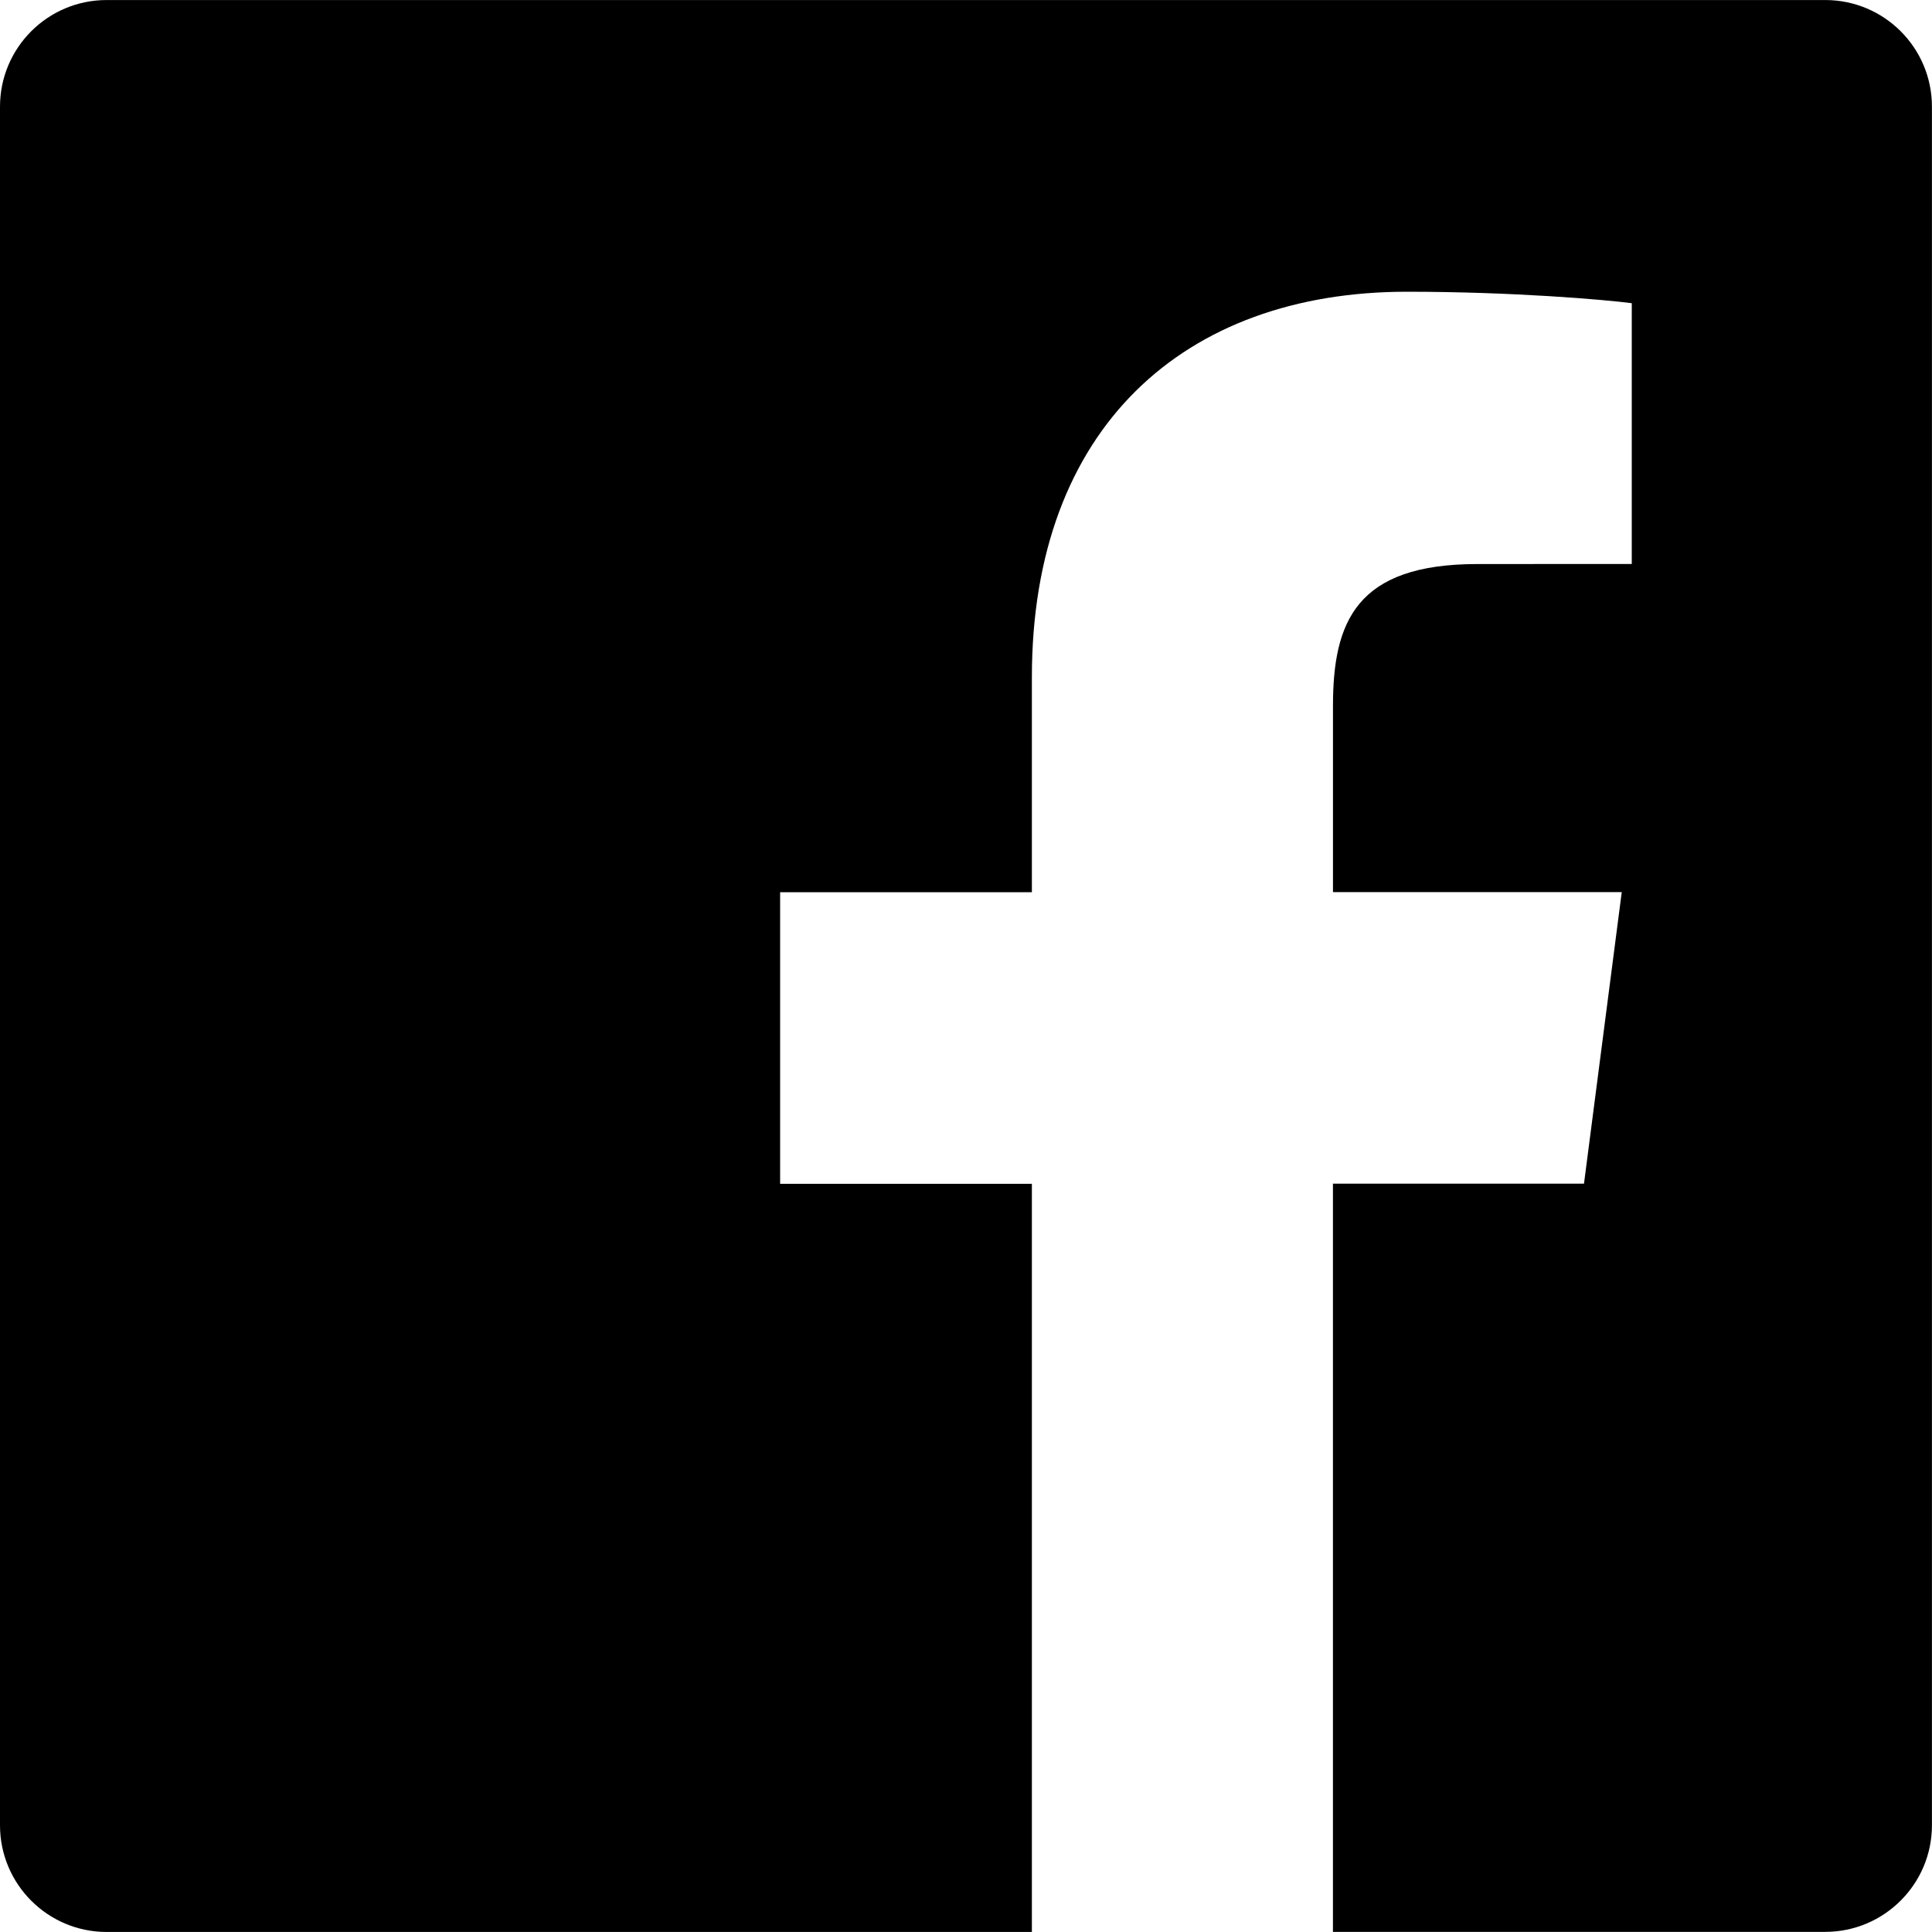
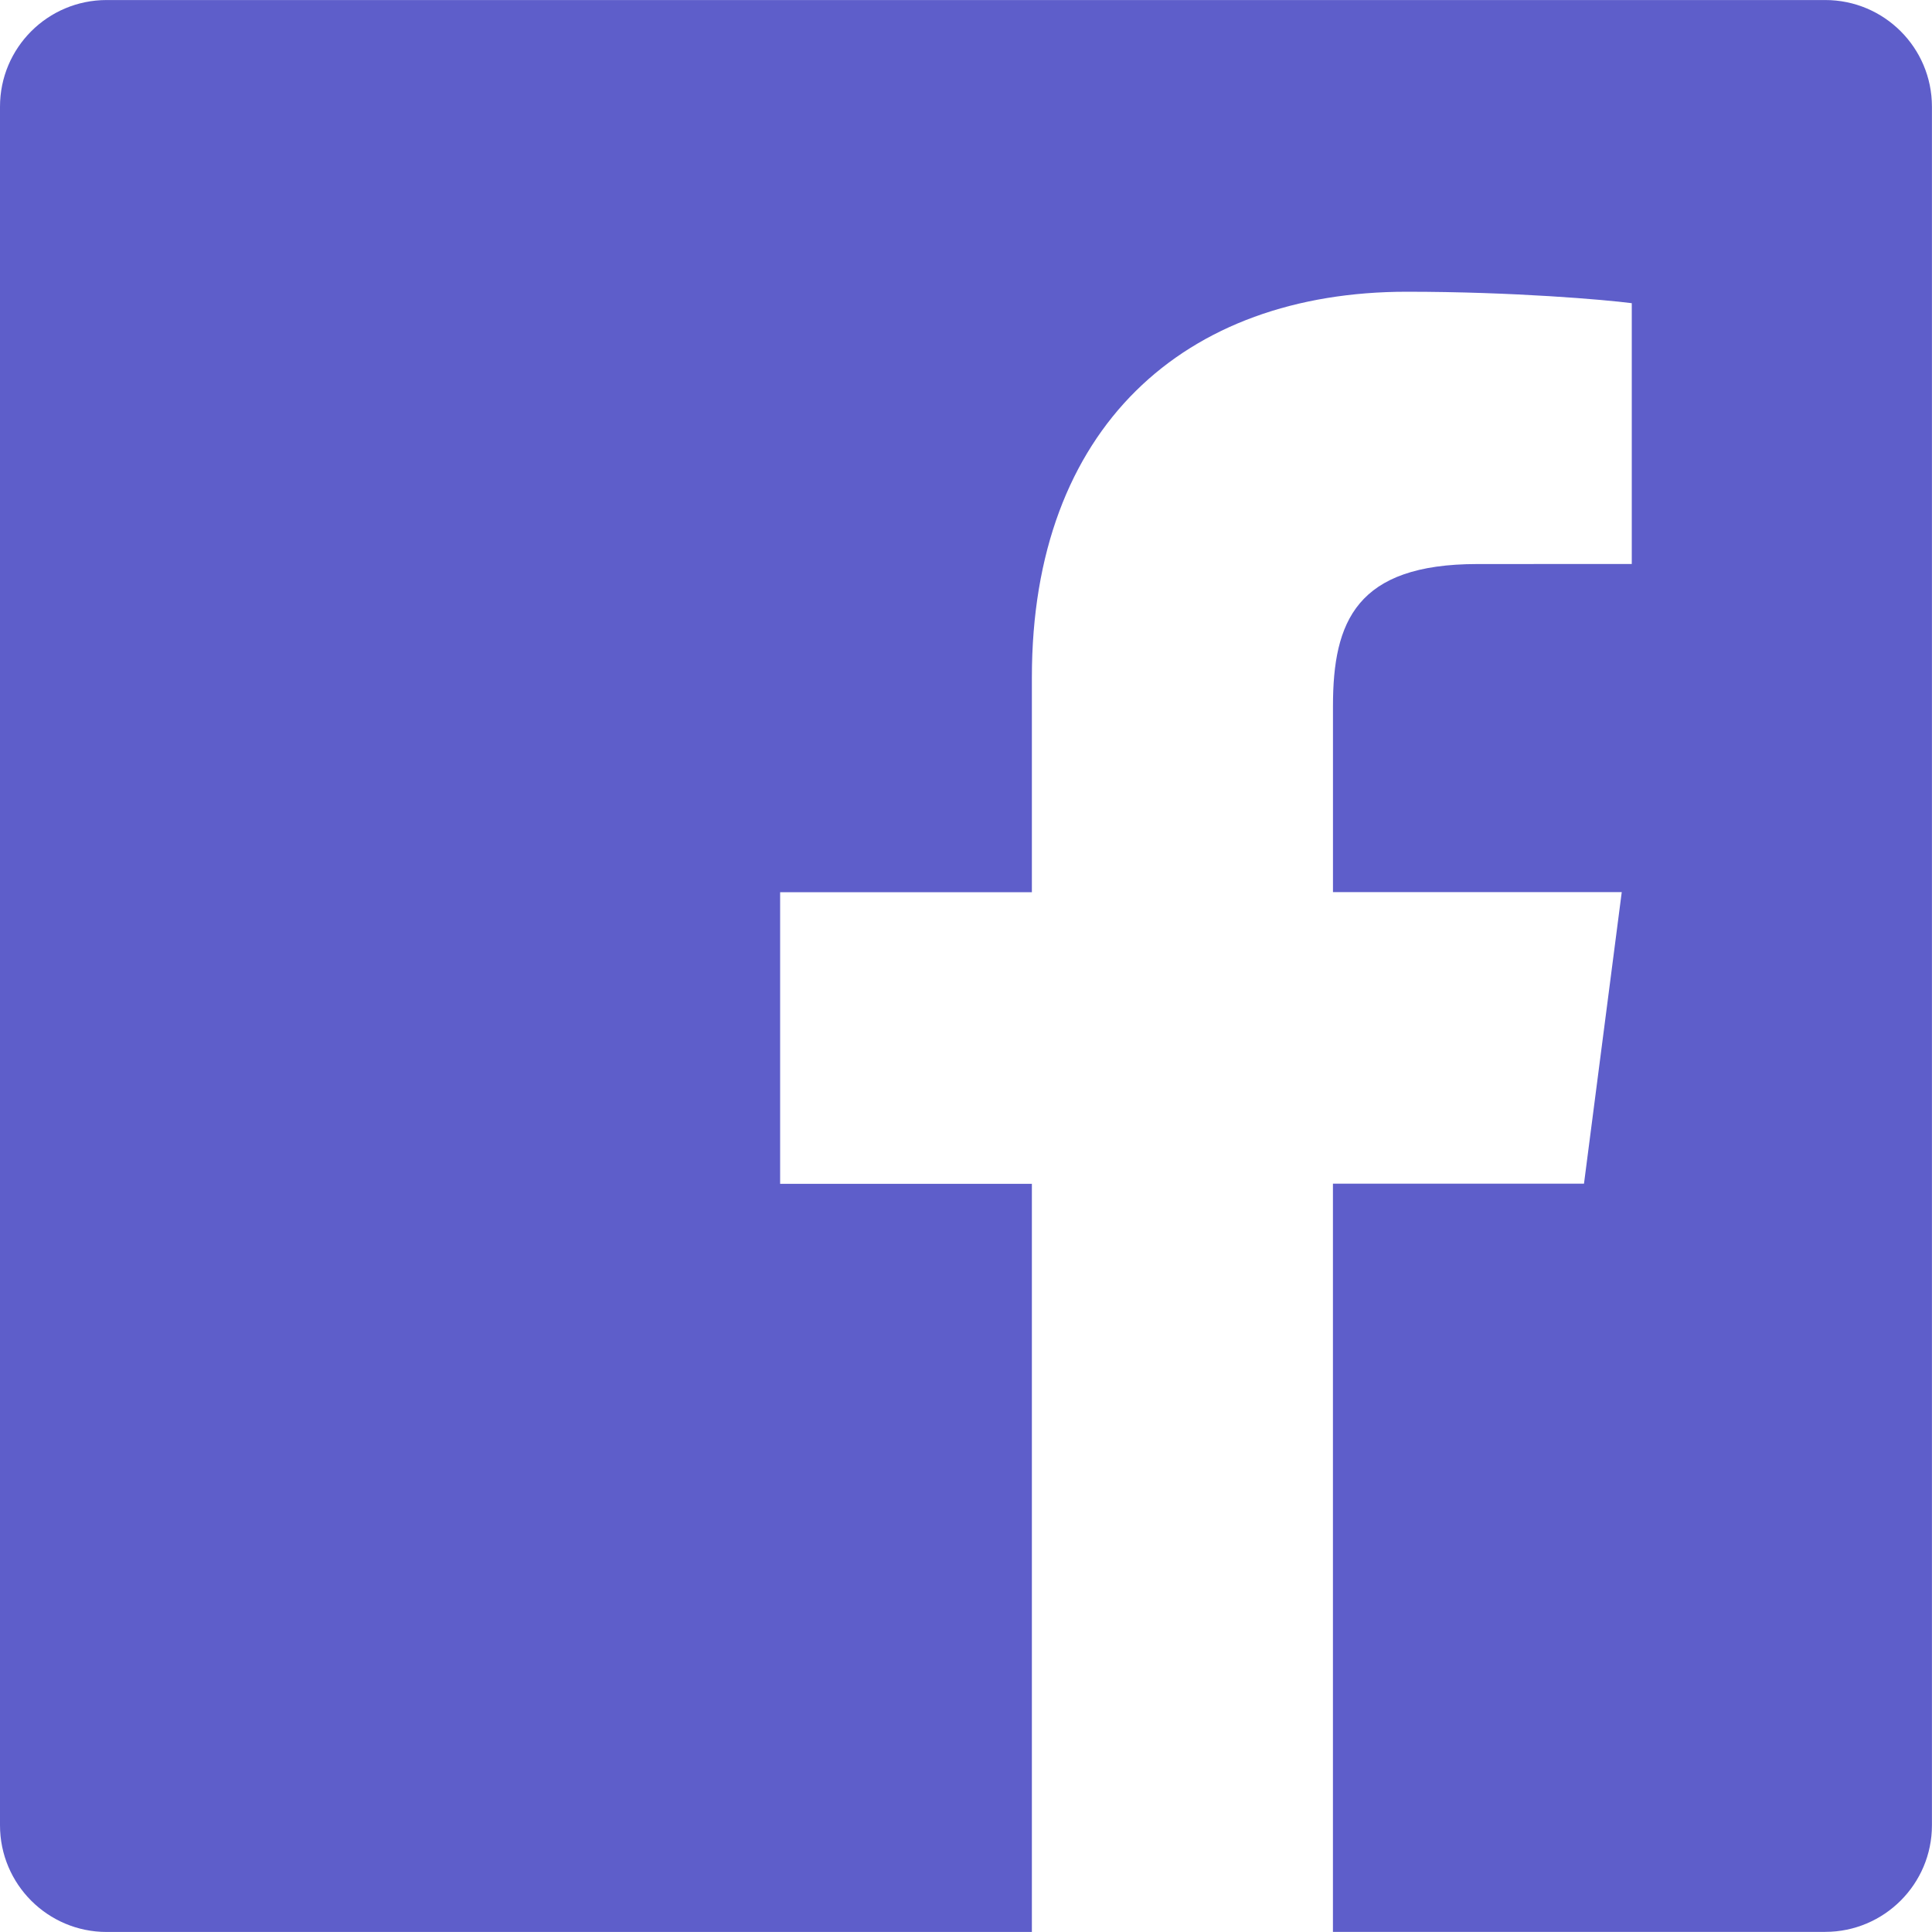
- <svg xmlns="http://www.w3.org/2000/svg" version="1.1" id="Capa_1" x="0px" y="0px" width="60.734px" height="60.733px" viewBox="0 0 60.734 60.733" style="enable-background:new 0 0 60.734 60.733;" xml:space="preserve">
+ <svg xmlns="http://www.w3.org/2000/svg" version="1.1" id="Capa_1" x="0px" y="0px" width="60.734px" height="60.733px" viewBox="0 0 60.734 60.733" fill="#5e5eca" xml:space="preserve">
  <g>
    <path d="M57.378,0.001H3.352C1.502,0.001,0,1.5,0,3.353v54.026c0,1.853,1.502,3.354,3.352,3.354h29.086V37.214h-7.914v-9.167h7.914   v-6.76c0-7.843,4.789-12.116,11.787-12.116c3.355,0,6.232,0.251,7.071,0.36v8.198l-4.854,0.002c-3.805,0-4.539,1.809-4.539,4.462   v5.851h9.078l-1.187,9.166h-7.892v23.52h15.475c1.852,0,3.355-1.503,3.355-3.351V3.351C60.731,1.5,59.23,0.001,57.378,0.001z" />
  </g>
  <g>
</g>
  <g>
</g>
  <g>
</g>
  <g>
</g>
  <g>
</g>
  <g>
</g>
  <g>
</g>
  <g>
</g>
  <g>
</g>
  <g>
</g>
  <g>
</g>
  <g>
</g>
  <g>
</g>
  <g>
</g>
  <g>
</g>
</svg>
